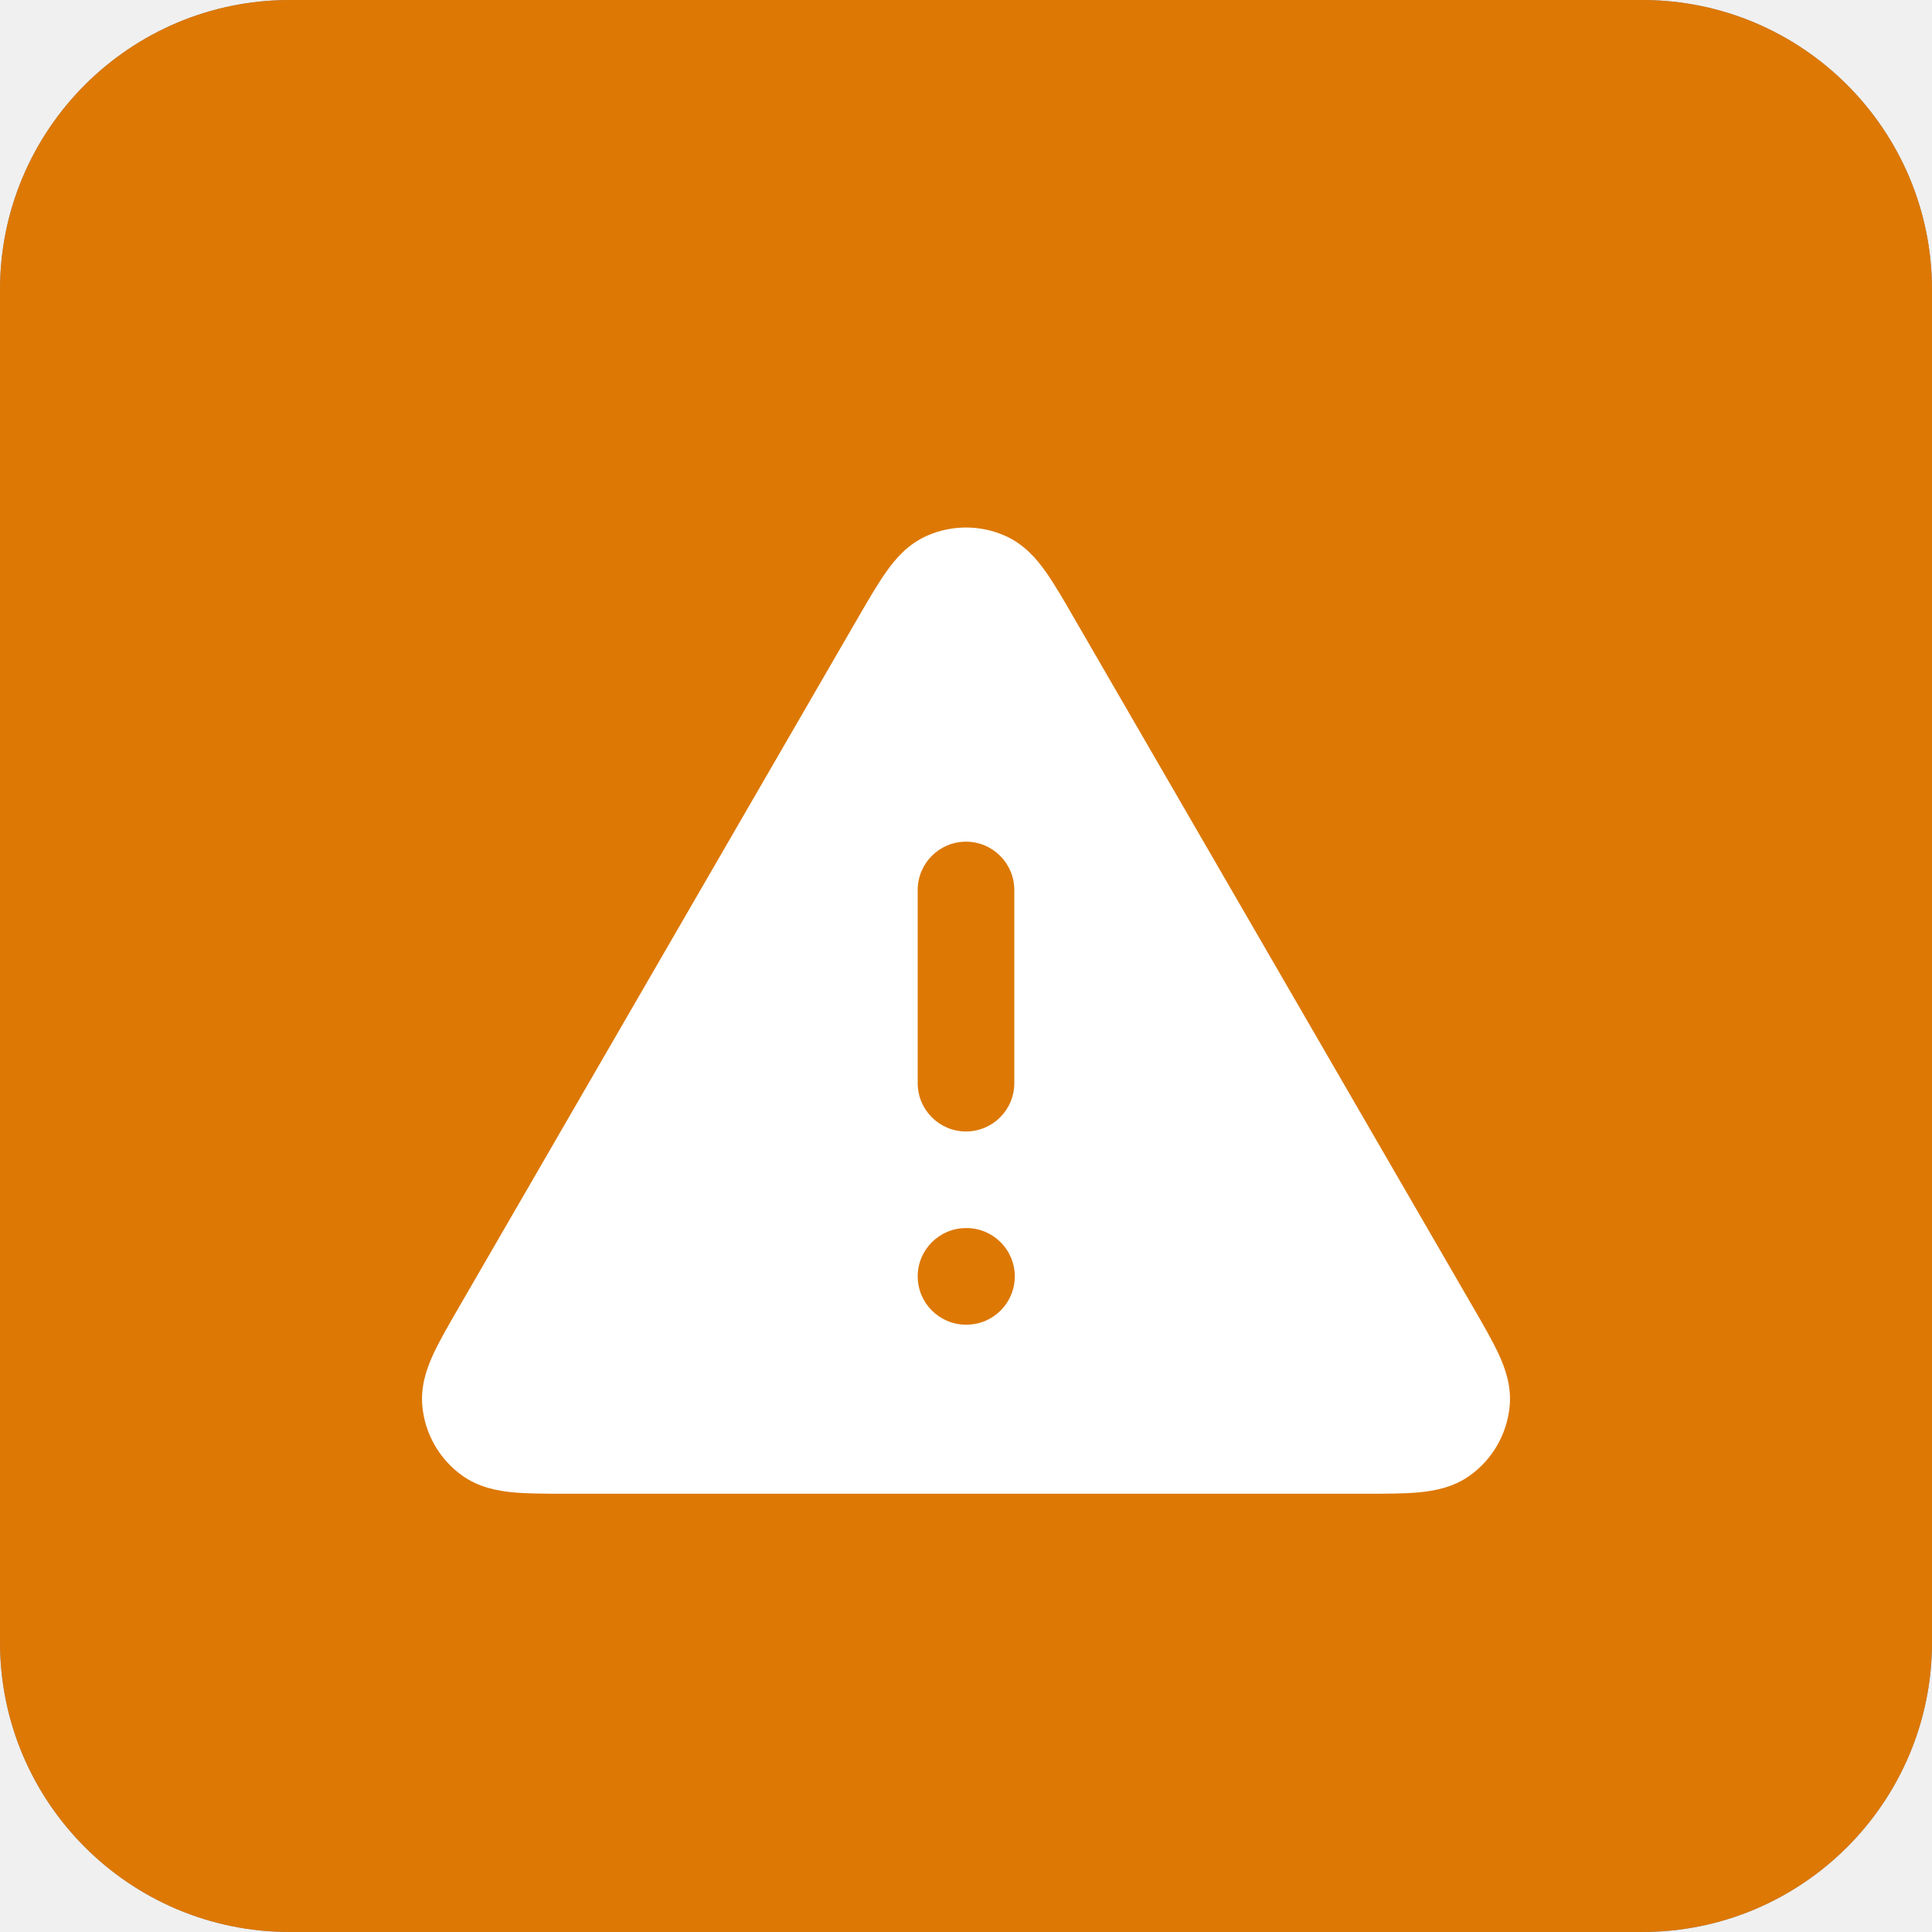
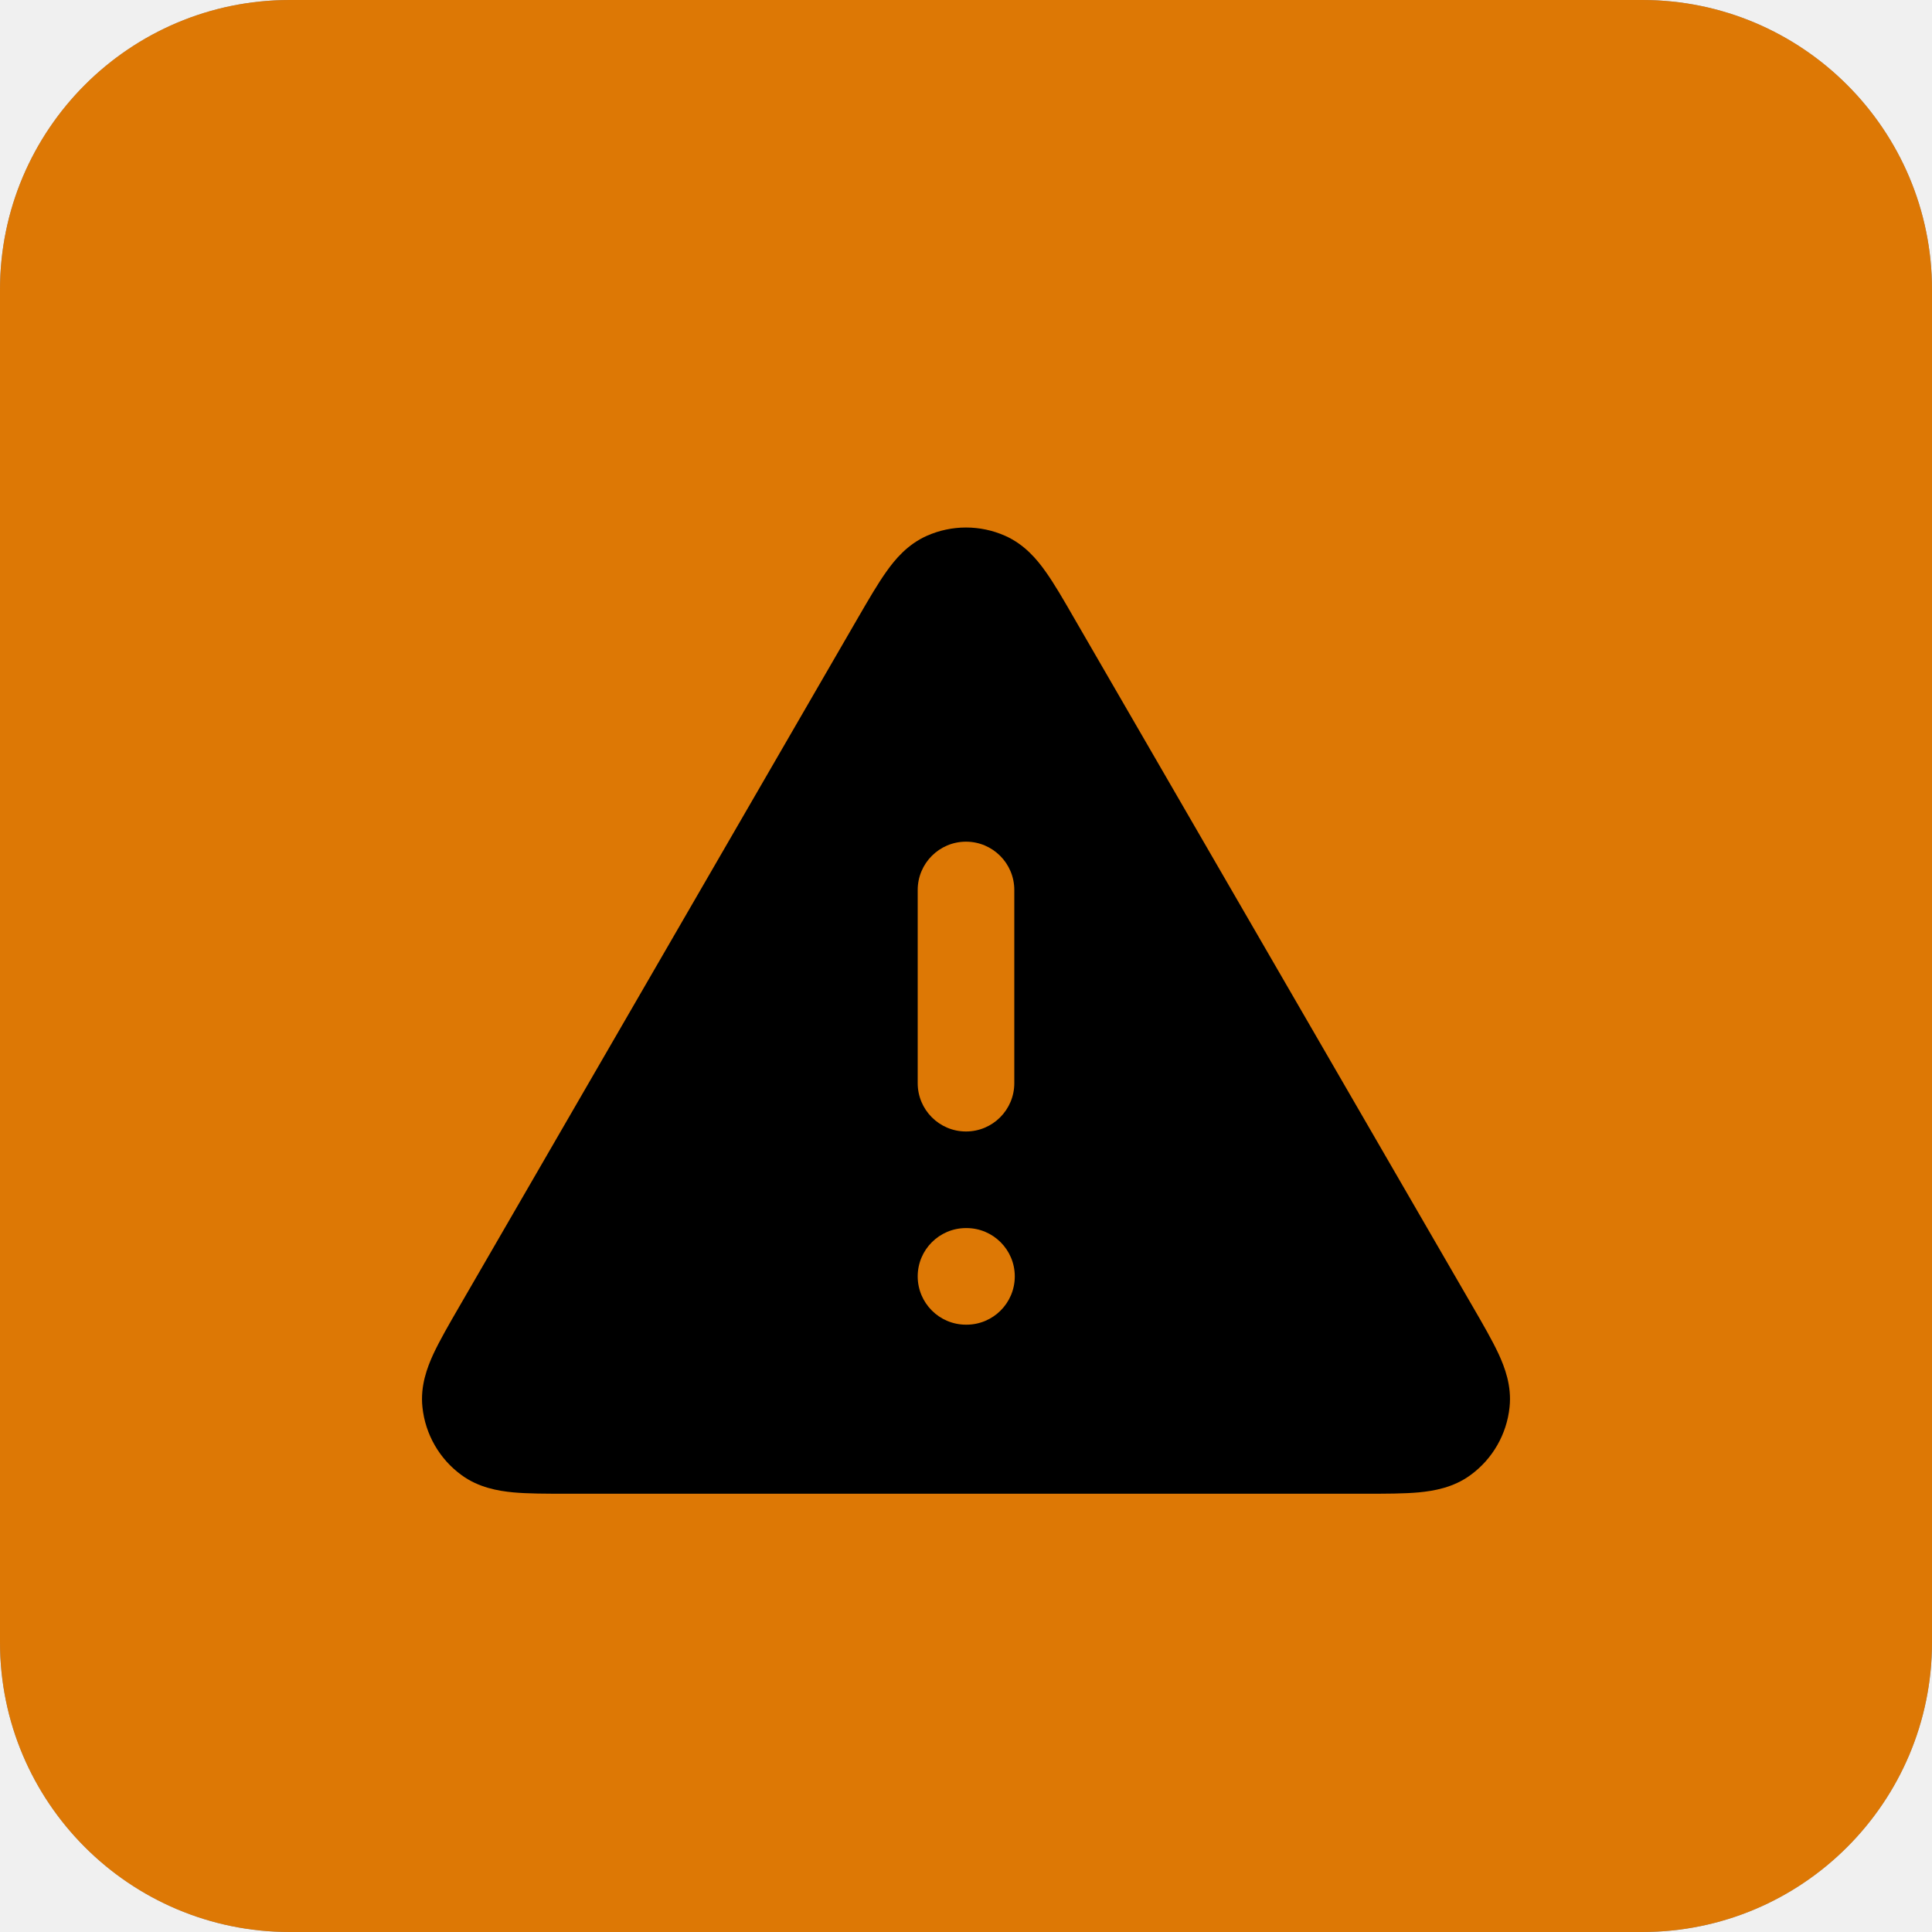
<svg xmlns="http://www.w3.org/2000/svg" width="20" height="20" viewBox="0 0 20 20" fill="none">
  <rect width="20" height="20" rx="3" fill="#8993A5" />
  <mask id="mask0_2957_3742" style="mask-type:alpha" maskUnits="userSpaceOnUse" x="2" y="2" width="16" height="16">
    <path d="M8.06 8C8.217 7.554 8.526 7.179 8.933 6.939C9.34 6.7 9.819 6.613 10.285 6.692C10.75 6.772 11.172 7.014 11.477 7.376C11.781 7.737 11.947 8.194 11.947 8.667C11.947 10 9.947 10.667 9.947 10.667M10 13.333H10.007M16.667 10C16.667 13.682 13.682 16.667 10 16.667C6.318 16.667 3.333 13.682 3.333 10C3.333 6.318 6.318 3.333 10 3.333C13.682 3.333 16.667 6.318 16.667 10Z" stroke="black" stroke-width="1.5" stroke-linecap="round" stroke-linejoin="round" />
  </mask>
  <g mask="url(#mask0_2957_3742)">
    <rect x="2" y="2" width="16" height="16" fill="#141B1F" />
  </g>
  <rect width="20" height="20" rx="3" fill="#DD7805" />
  <mask id="mask1_2957_3742" style="mask-type:alpha" maskUnits="userSpaceOnUse" x="4" y="5" width="12" height="11">
    <path fill-rule="evenodd" clip-rule="evenodd" d="M10.406 5.547C10.148 5.432 9.852 5.432 9.594 5.547C9.394 5.636 9.264 5.792 9.174 5.92C9.085 6.045 8.99 6.209 8.885 6.39L4.752 13.53C4.647 13.711 4.552 13.876 4.487 14.015C4.421 14.158 4.35 14.348 4.373 14.566C4.402 14.848 4.55 15.105 4.779 15.271C4.956 15.4 5.157 15.434 5.313 15.449C5.467 15.463 5.657 15.463 5.866 15.463H14.133C14.343 15.463 14.533 15.463 14.687 15.449C14.843 15.434 15.044 15.4 15.221 15.271C15.45 15.105 15.598 14.848 15.627 14.566C15.65 14.348 15.579 14.158 15.513 14.015C15.448 13.876 15.353 13.711 15.248 13.53L11.114 6.39C11.01 6.209 10.915 6.045 10.826 5.92C10.736 5.792 10.606 5.636 10.406 5.547ZM10.5 9.213C10.5 8.937 10.276 8.713 10 8.713C9.724 8.713 9.5 8.937 9.5 9.213V11.213C9.5 11.489 9.724 11.713 10 11.713C10.276 11.713 10.5 11.489 10.5 11.213V9.213ZM10 12.713C9.724 12.713 9.5 12.937 9.5 13.213C9.5 13.489 9.724 13.713 10 13.713H10.005C10.281 13.713 10.505 13.489 10.505 13.213C10.505 12.937 10.281 12.713 10.005 12.713H10Z" fill="black" />
  </mask>
  <g mask="url(#mask1_2957_3742)">
-     <rect x="4" y="4" width="12" height="12" fill="white" />
+     <rect x="4" y="4" width="12" height="12" fill="black" />
  </g>
</svg>
